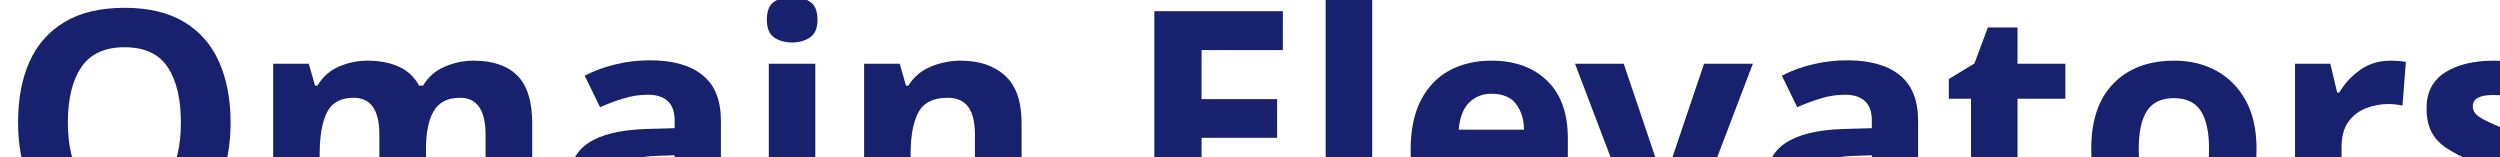
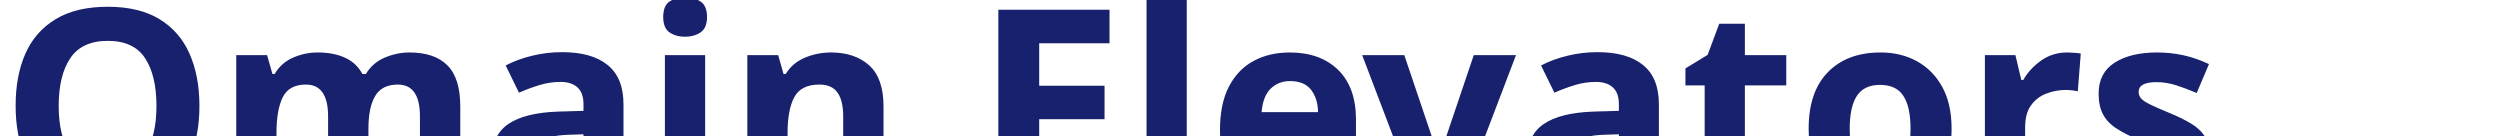
- <svg xmlns="http://www.w3.org/2000/svg" viewBox="0 0 320 20">
+ <svg xmlns="http://www.w3.org/2000/svg" viewBox="0 0 370 20">
  <text y="30" font-family="Motiva Sans Bold, sans-serif" fill="#18216d" font-size="40px" font-weight="700">Omain Elevators</text>
</svg>
